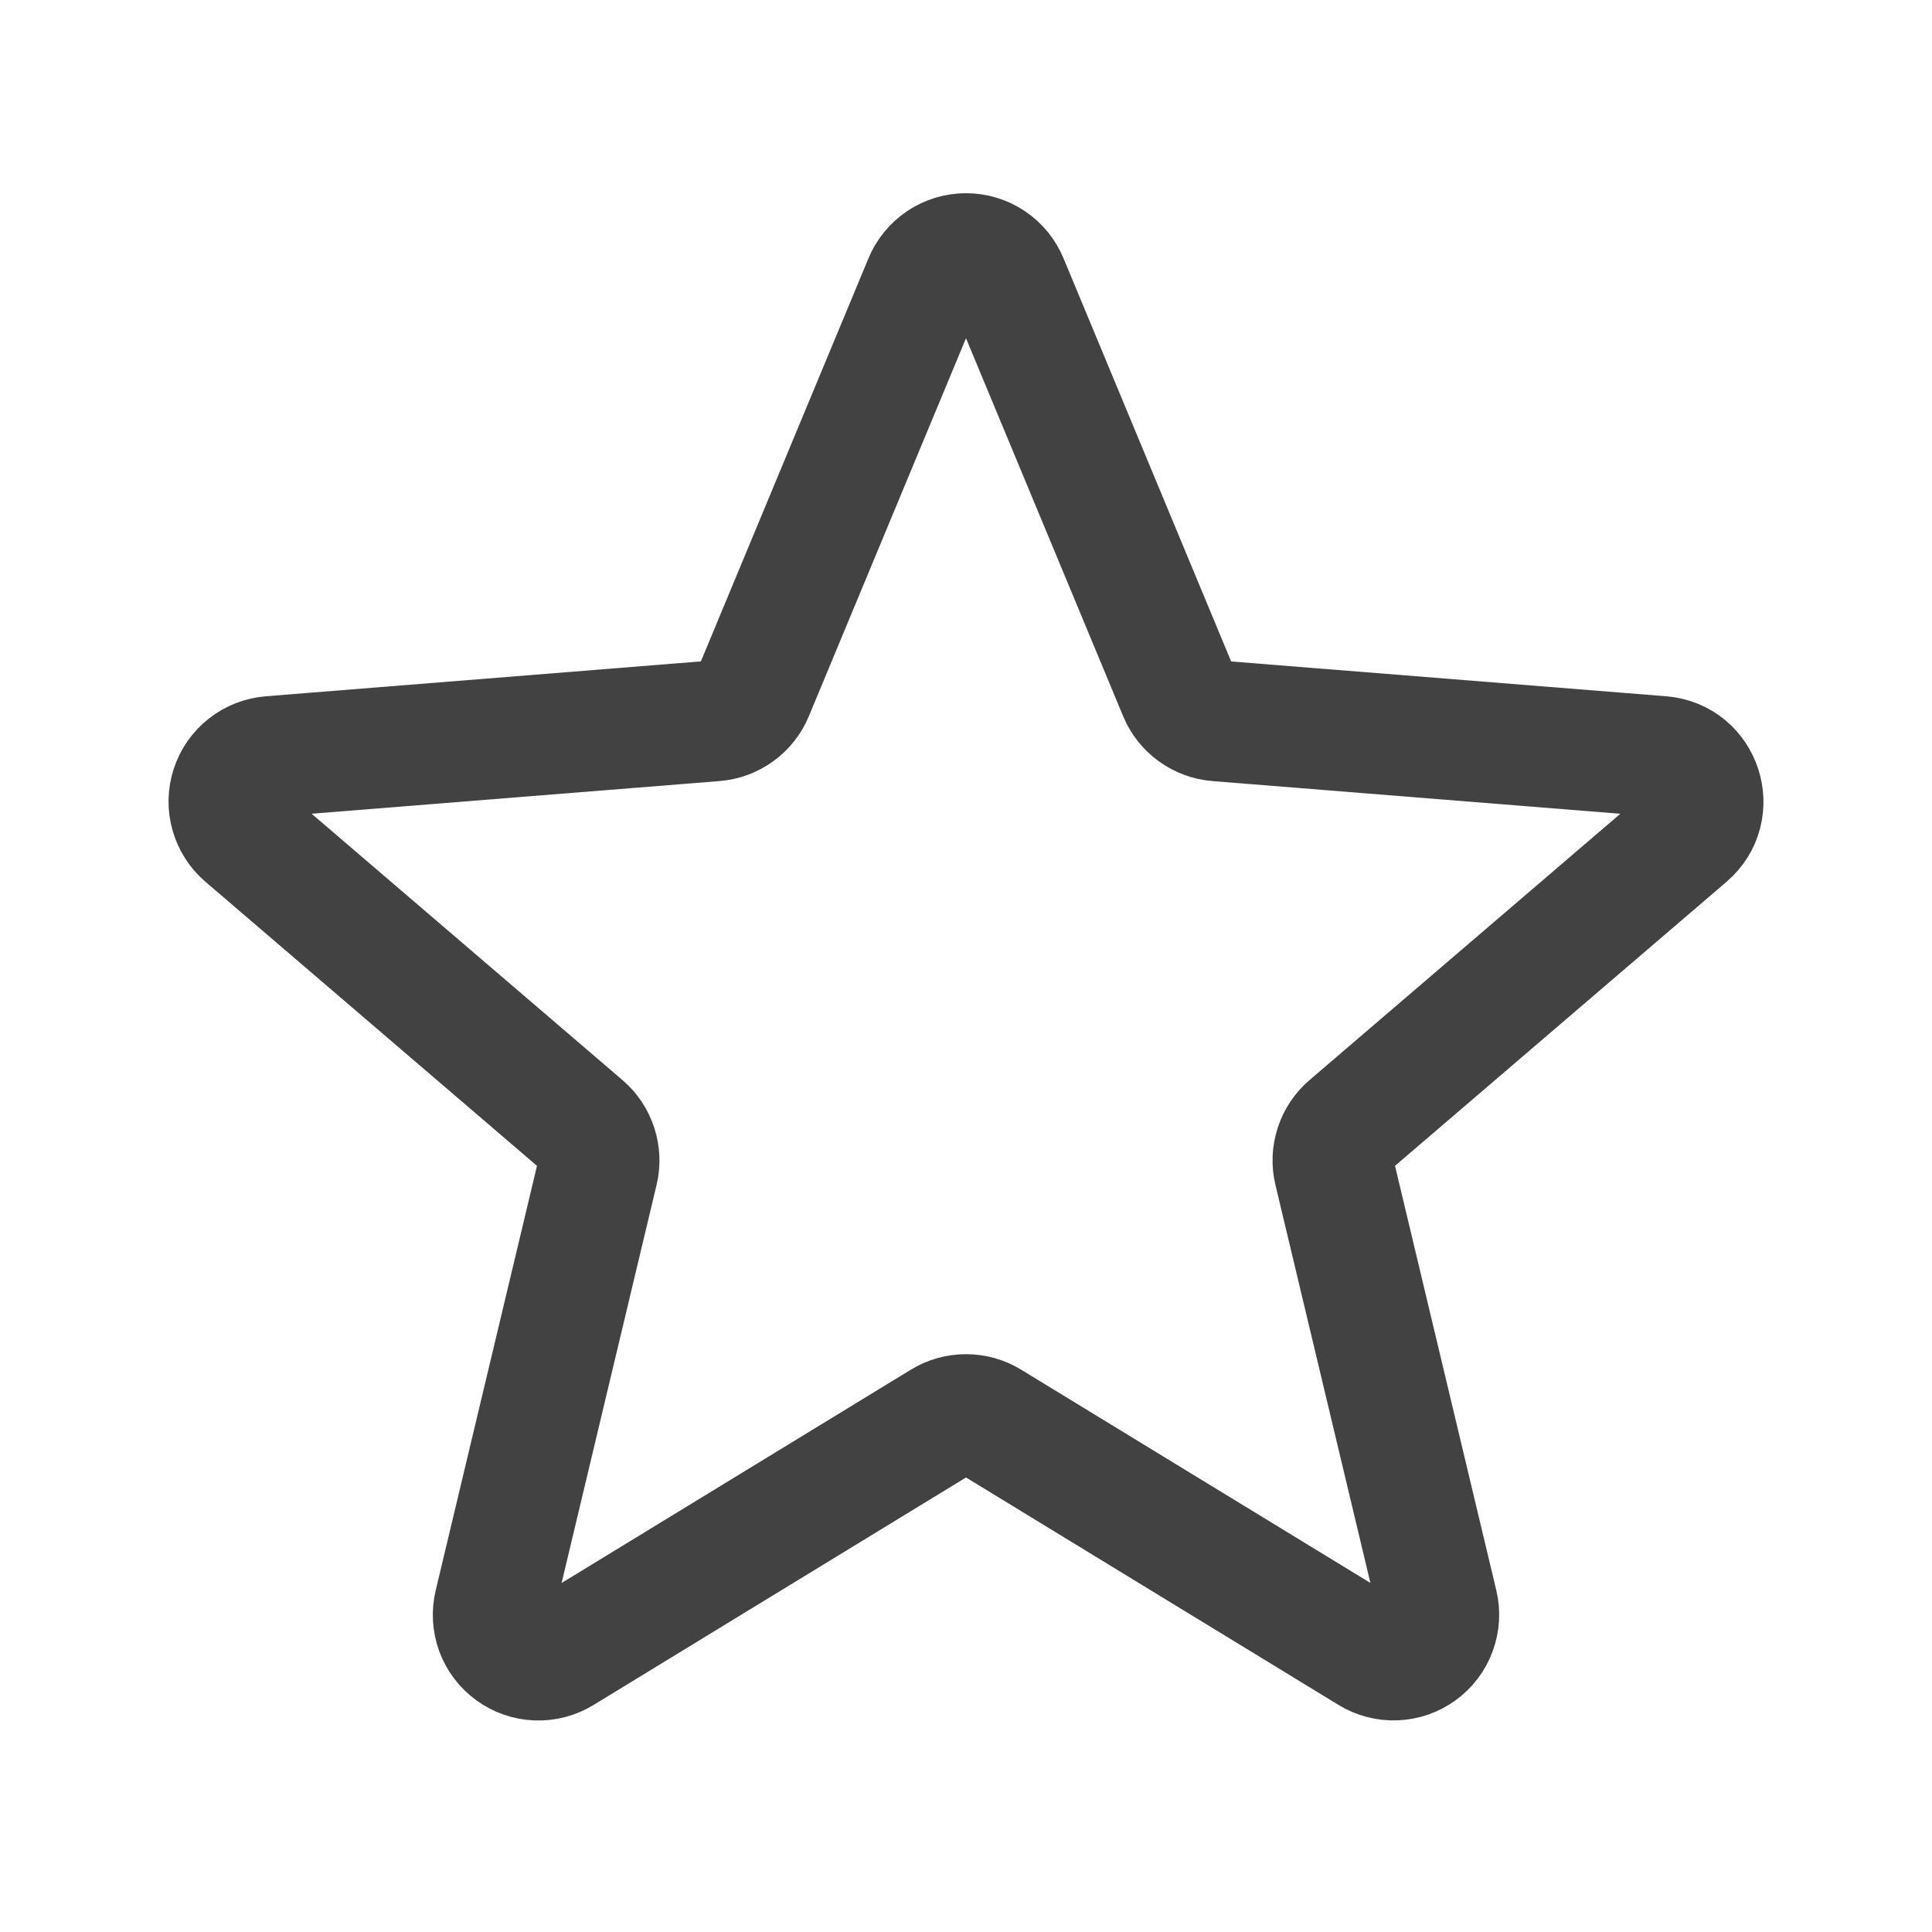
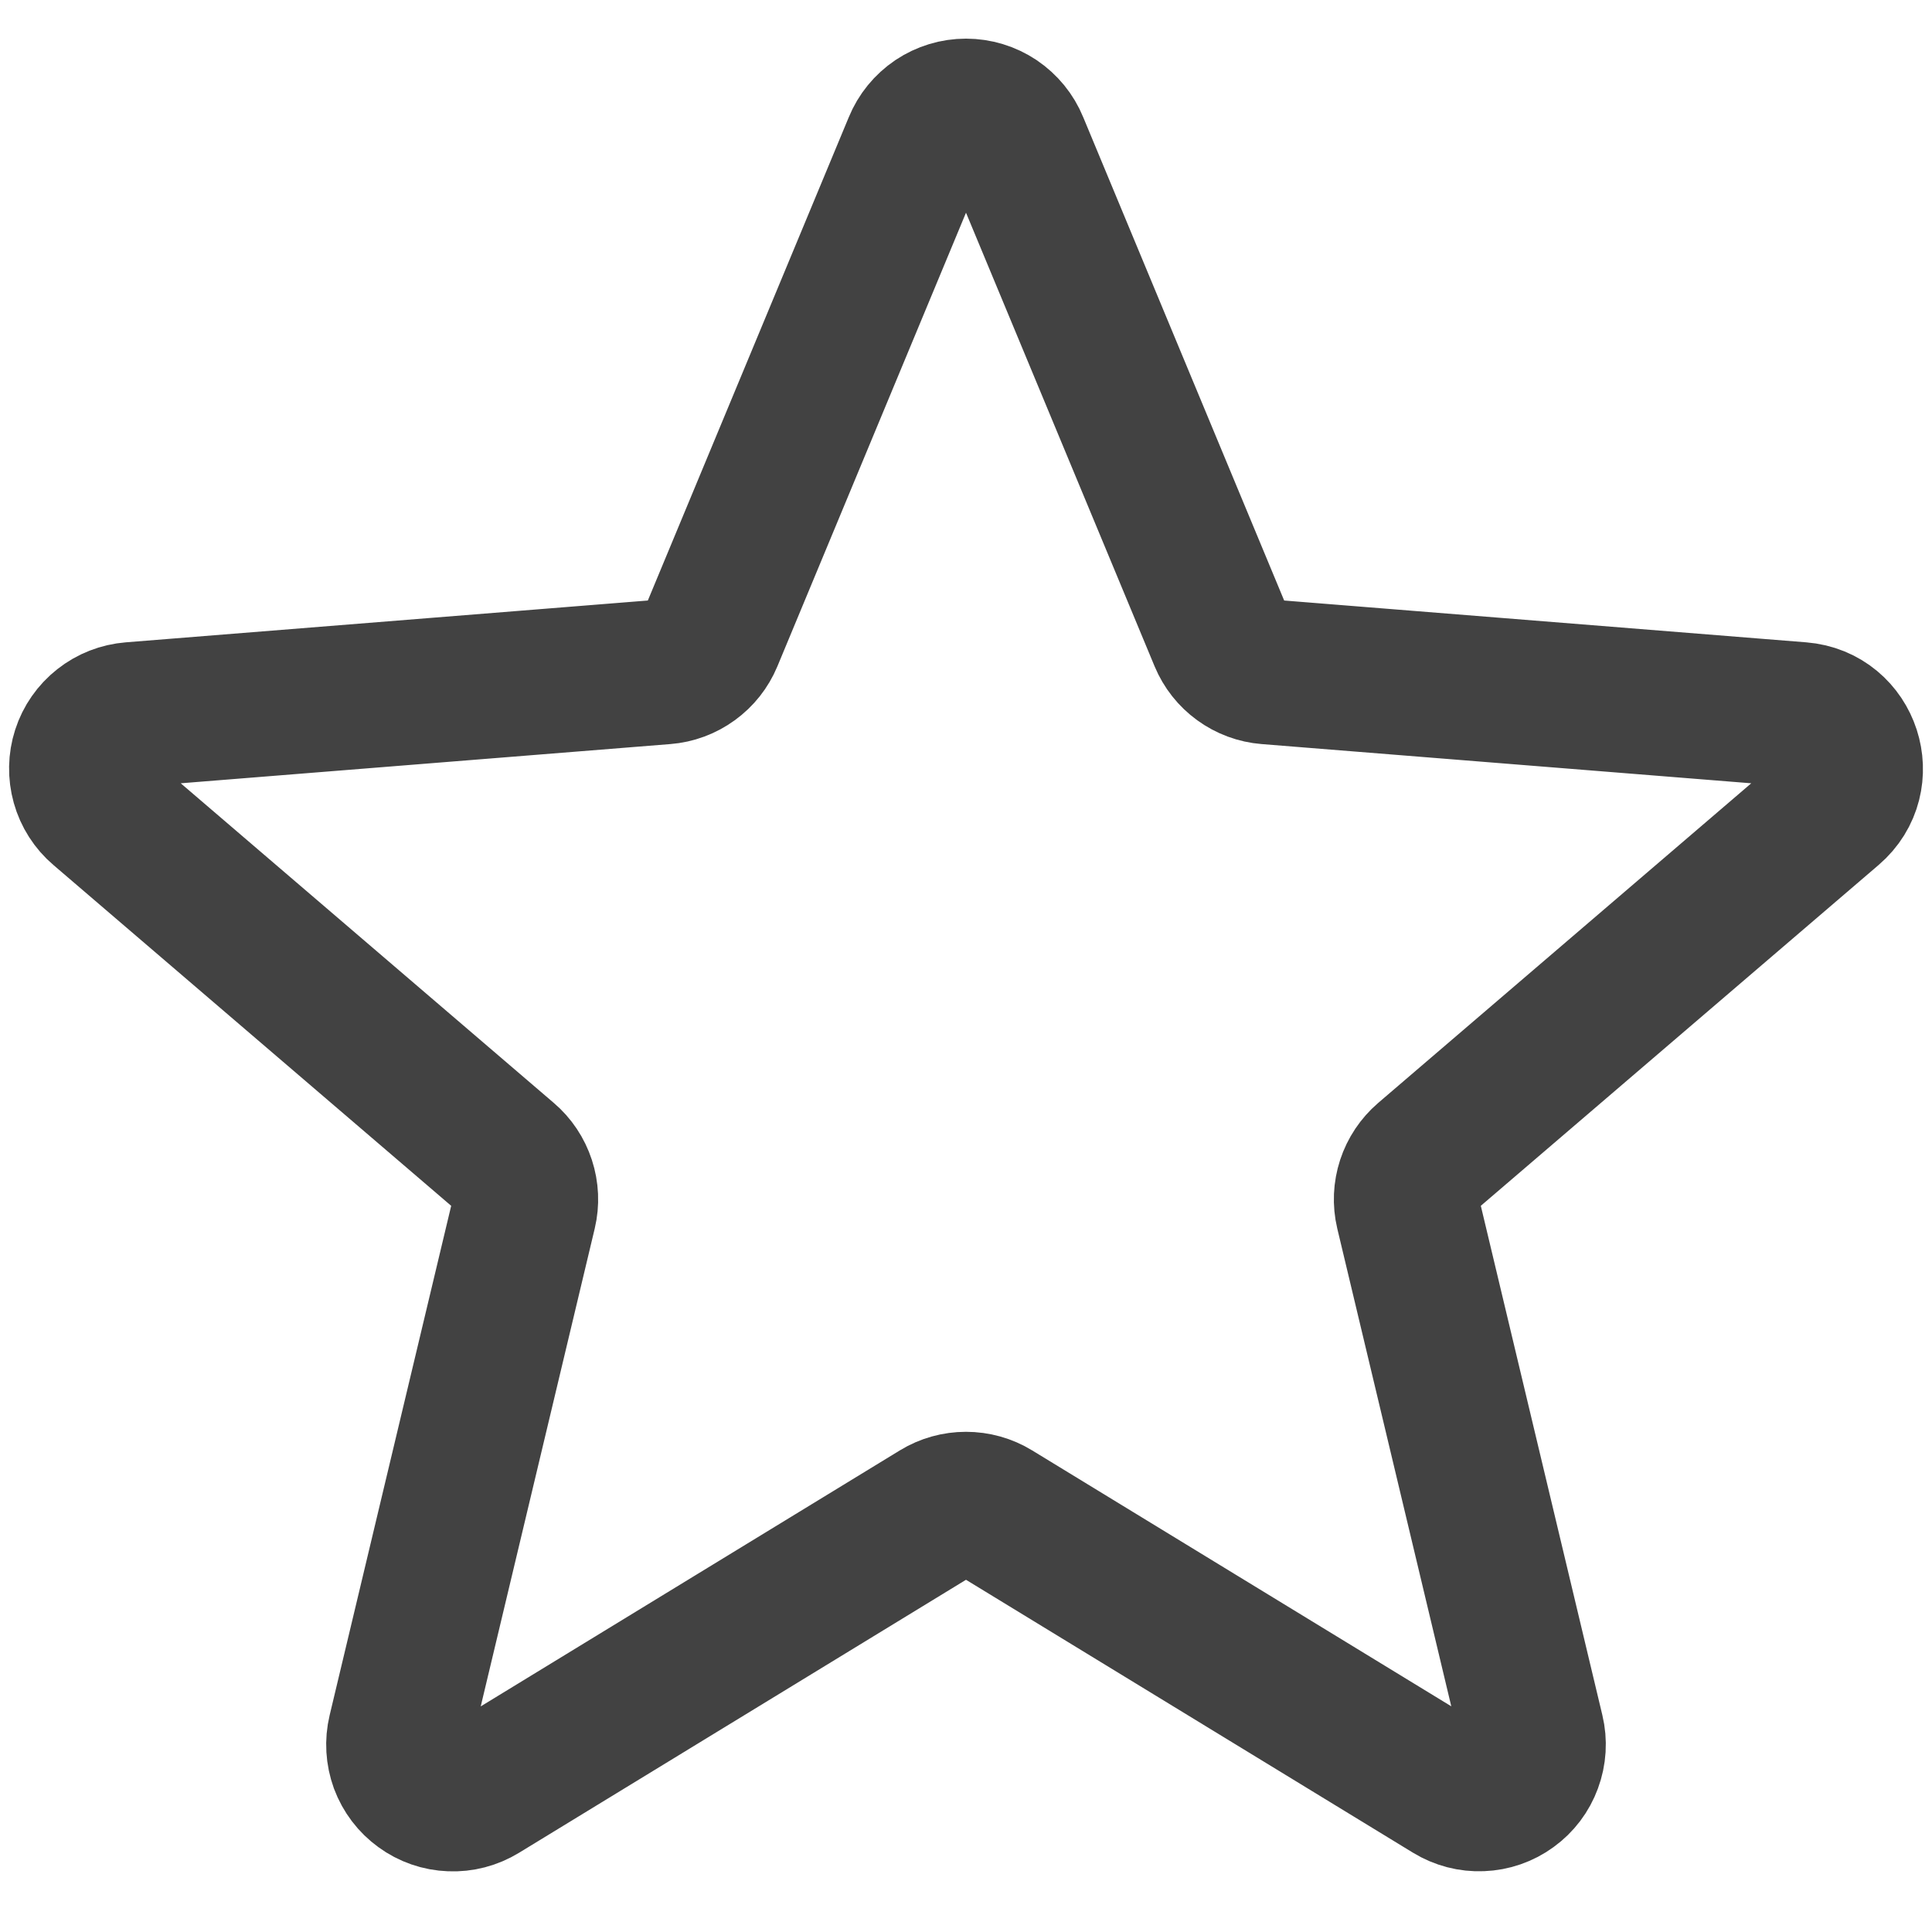
- <svg xmlns="http://www.w3.org/2000/svg" width="24" height="24" viewBox="0 0 24 24" fill="none">
-   <path d="M11.48 3.499C11.522 3.396 11.594 3.308 11.687 3.245C11.78 3.183 11.889 3.15 12 3.15C12.111 3.15 12.22 3.183 12.313 3.245C12.406 3.308 12.478 3.396 12.52 3.499L14.645 8.61C14.685 8.706 14.75 8.788 14.834 8.849C14.918 8.91 15.017 8.947 15.12 8.955L20.638 9.397C21.137 9.437 21.339 10.06 20.959 10.385L16.755 13.987C16.676 14.054 16.618 14.142 16.586 14.24C16.554 14.338 16.549 14.443 16.573 14.544L17.858 19.929C17.884 20.037 17.877 20.15 17.838 20.255C17.8 20.359 17.732 20.449 17.642 20.514C17.552 20.58 17.445 20.617 17.334 20.621C17.223 20.626 17.113 20.597 17.018 20.539L12.293 17.654C12.205 17.6 12.103 17.572 12 17.572C11.897 17.572 11.795 17.6 11.707 17.654L6.982 20.54C6.887 20.598 6.777 20.627 6.666 20.622C6.555 20.618 6.448 20.581 6.358 20.515C6.268 20.45 6.2 20.36 6.161 20.256C6.123 20.151 6.116 20.038 6.142 19.93L7.427 14.544C7.451 14.443 7.446 14.338 7.414 14.24C7.382 14.142 7.324 14.054 7.245 13.987L3.041 10.385C2.956 10.313 2.895 10.217 2.865 10.11C2.834 10.003 2.837 9.889 2.871 9.784C2.905 9.678 2.97 9.585 3.058 9.516C3.145 9.447 3.251 9.406 3.362 9.397L8.88 8.955C8.983 8.947 9.082 8.91 9.166 8.849C9.25 8.788 9.315 8.706 9.355 8.61L11.48 3.499Z" stroke="#424242" stroke-width="1.5" stroke-linecap="round" stroke-linejoin="round" />
+ <svg xmlns="http://www.w3.org/2000/svg" width="20" height="20" viewBox="0 0 20 20" fill="none">
+   <path d="M9.48 1.499C9.522 1.396 9.594 1.308 9.687 1.245C9.78 1.183 9.888 1.15 10 1.15C10.111 1.15 10.22 1.183 10.313 1.245C10.406 1.308 10.478 1.396 10.52 1.499L12.645 6.61C12.685 6.706 12.75 6.788 12.834 6.849C12.918 6.91 13.017 6.947 13.12 6.955L18.638 7.397C19.137 7.437 19.339 8.06 18.959 8.385L14.755 11.987C14.677 12.054 14.618 12.142 14.586 12.24C14.554 12.338 14.549 12.443 14.573 12.544L15.858 17.929C15.884 18.037 15.877 18.15 15.838 18.255C15.8 18.359 15.732 18.449 15.642 18.514C15.552 18.58 15.444 18.617 15.334 18.621C15.223 18.626 15.113 18.597 15.018 18.539L10.293 15.654C10.205 15.6 10.103 15.572 10 15.572C9.897 15.572 9.795 15.6 9.707 15.654L4.982 18.54C4.887 18.598 4.777 18.627 4.666 18.622C4.555 18.618 4.448 18.581 4.358 18.515C4.268 18.45 4.2 18.36 4.161 18.256C4.123 18.151 4.116 18.038 4.142 17.93L5.427 12.544C5.451 12.443 5.446 12.338 5.414 12.24C5.382 12.142 5.324 12.054 5.245 11.987L1.041 8.385C0.956 8.313 0.895 8.217 0.865 8.11C0.835 8.003 0.837 7.889 0.871 7.784C0.905 7.678 0.97 7.585 1.058 7.516C1.145 7.447 1.251 7.406 1.362 7.397L6.88 6.955C6.983 6.947 7.082 6.91 7.166 6.849C7.25 6.788 7.315 6.706 7.355 6.61L9.48 1.499Z" stroke="#424242" stroke-width="1.5" stroke-linecap="round" stroke-linejoin="round" />
</svg>
